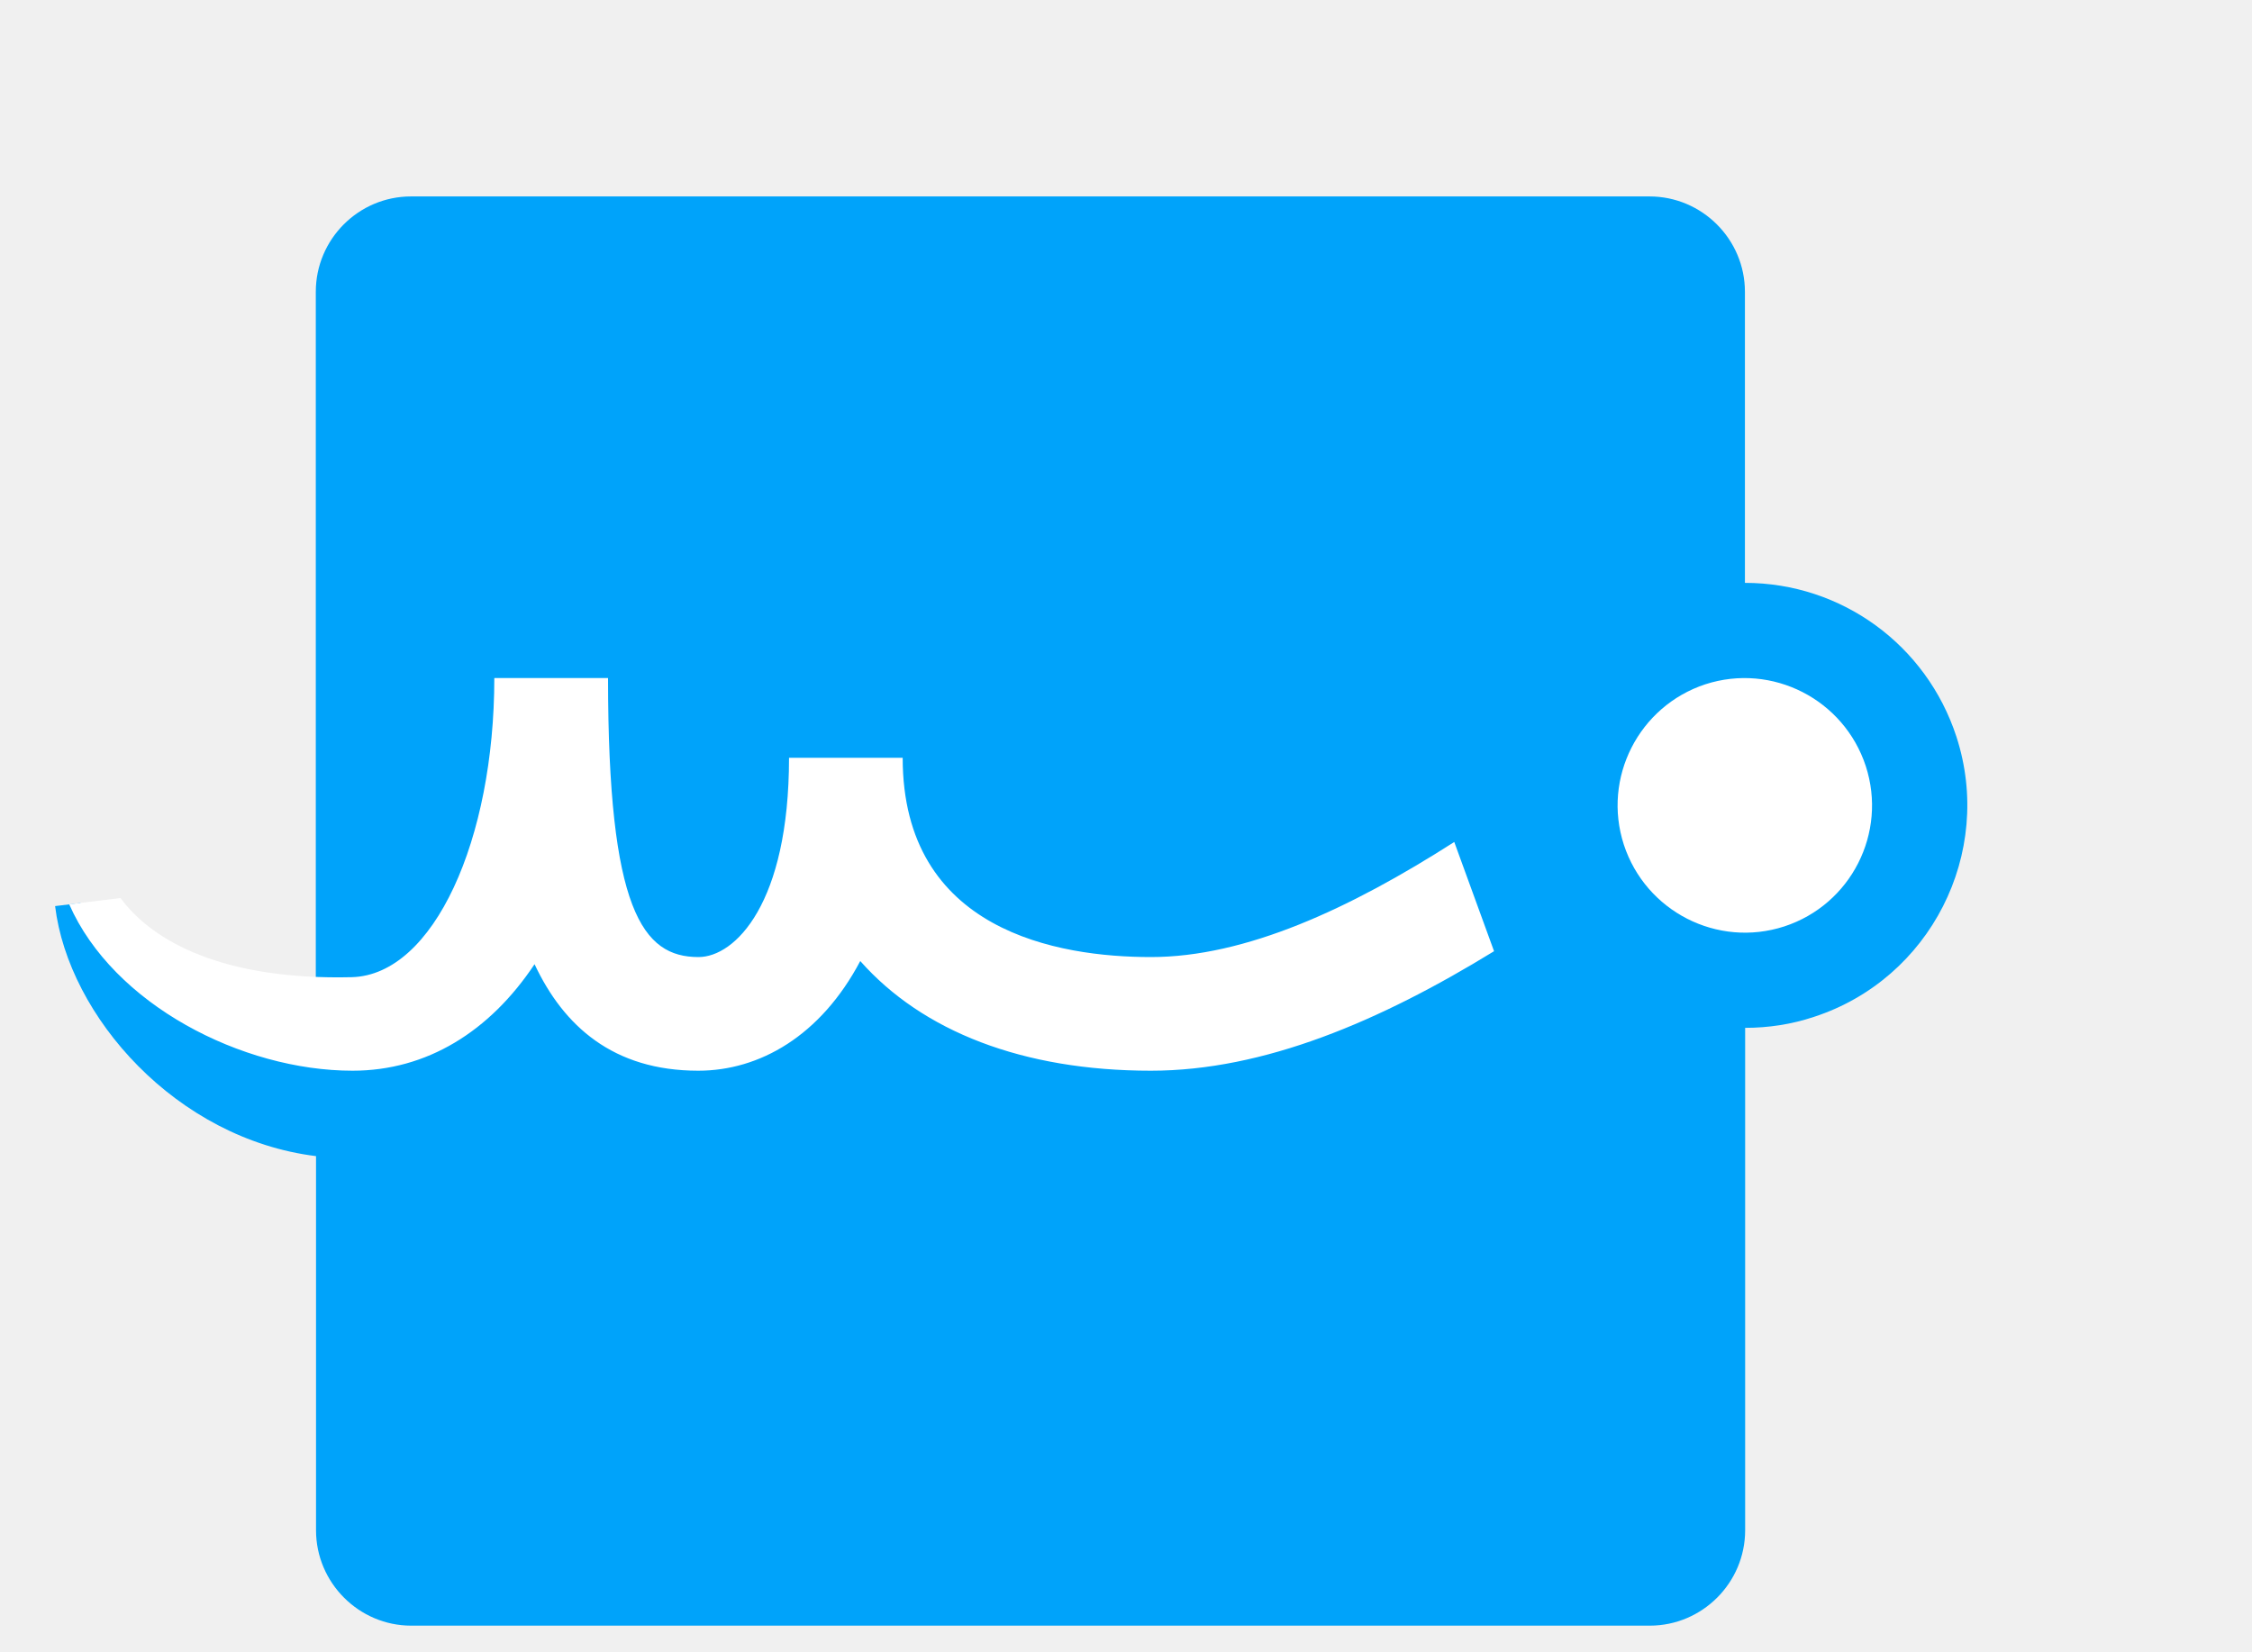
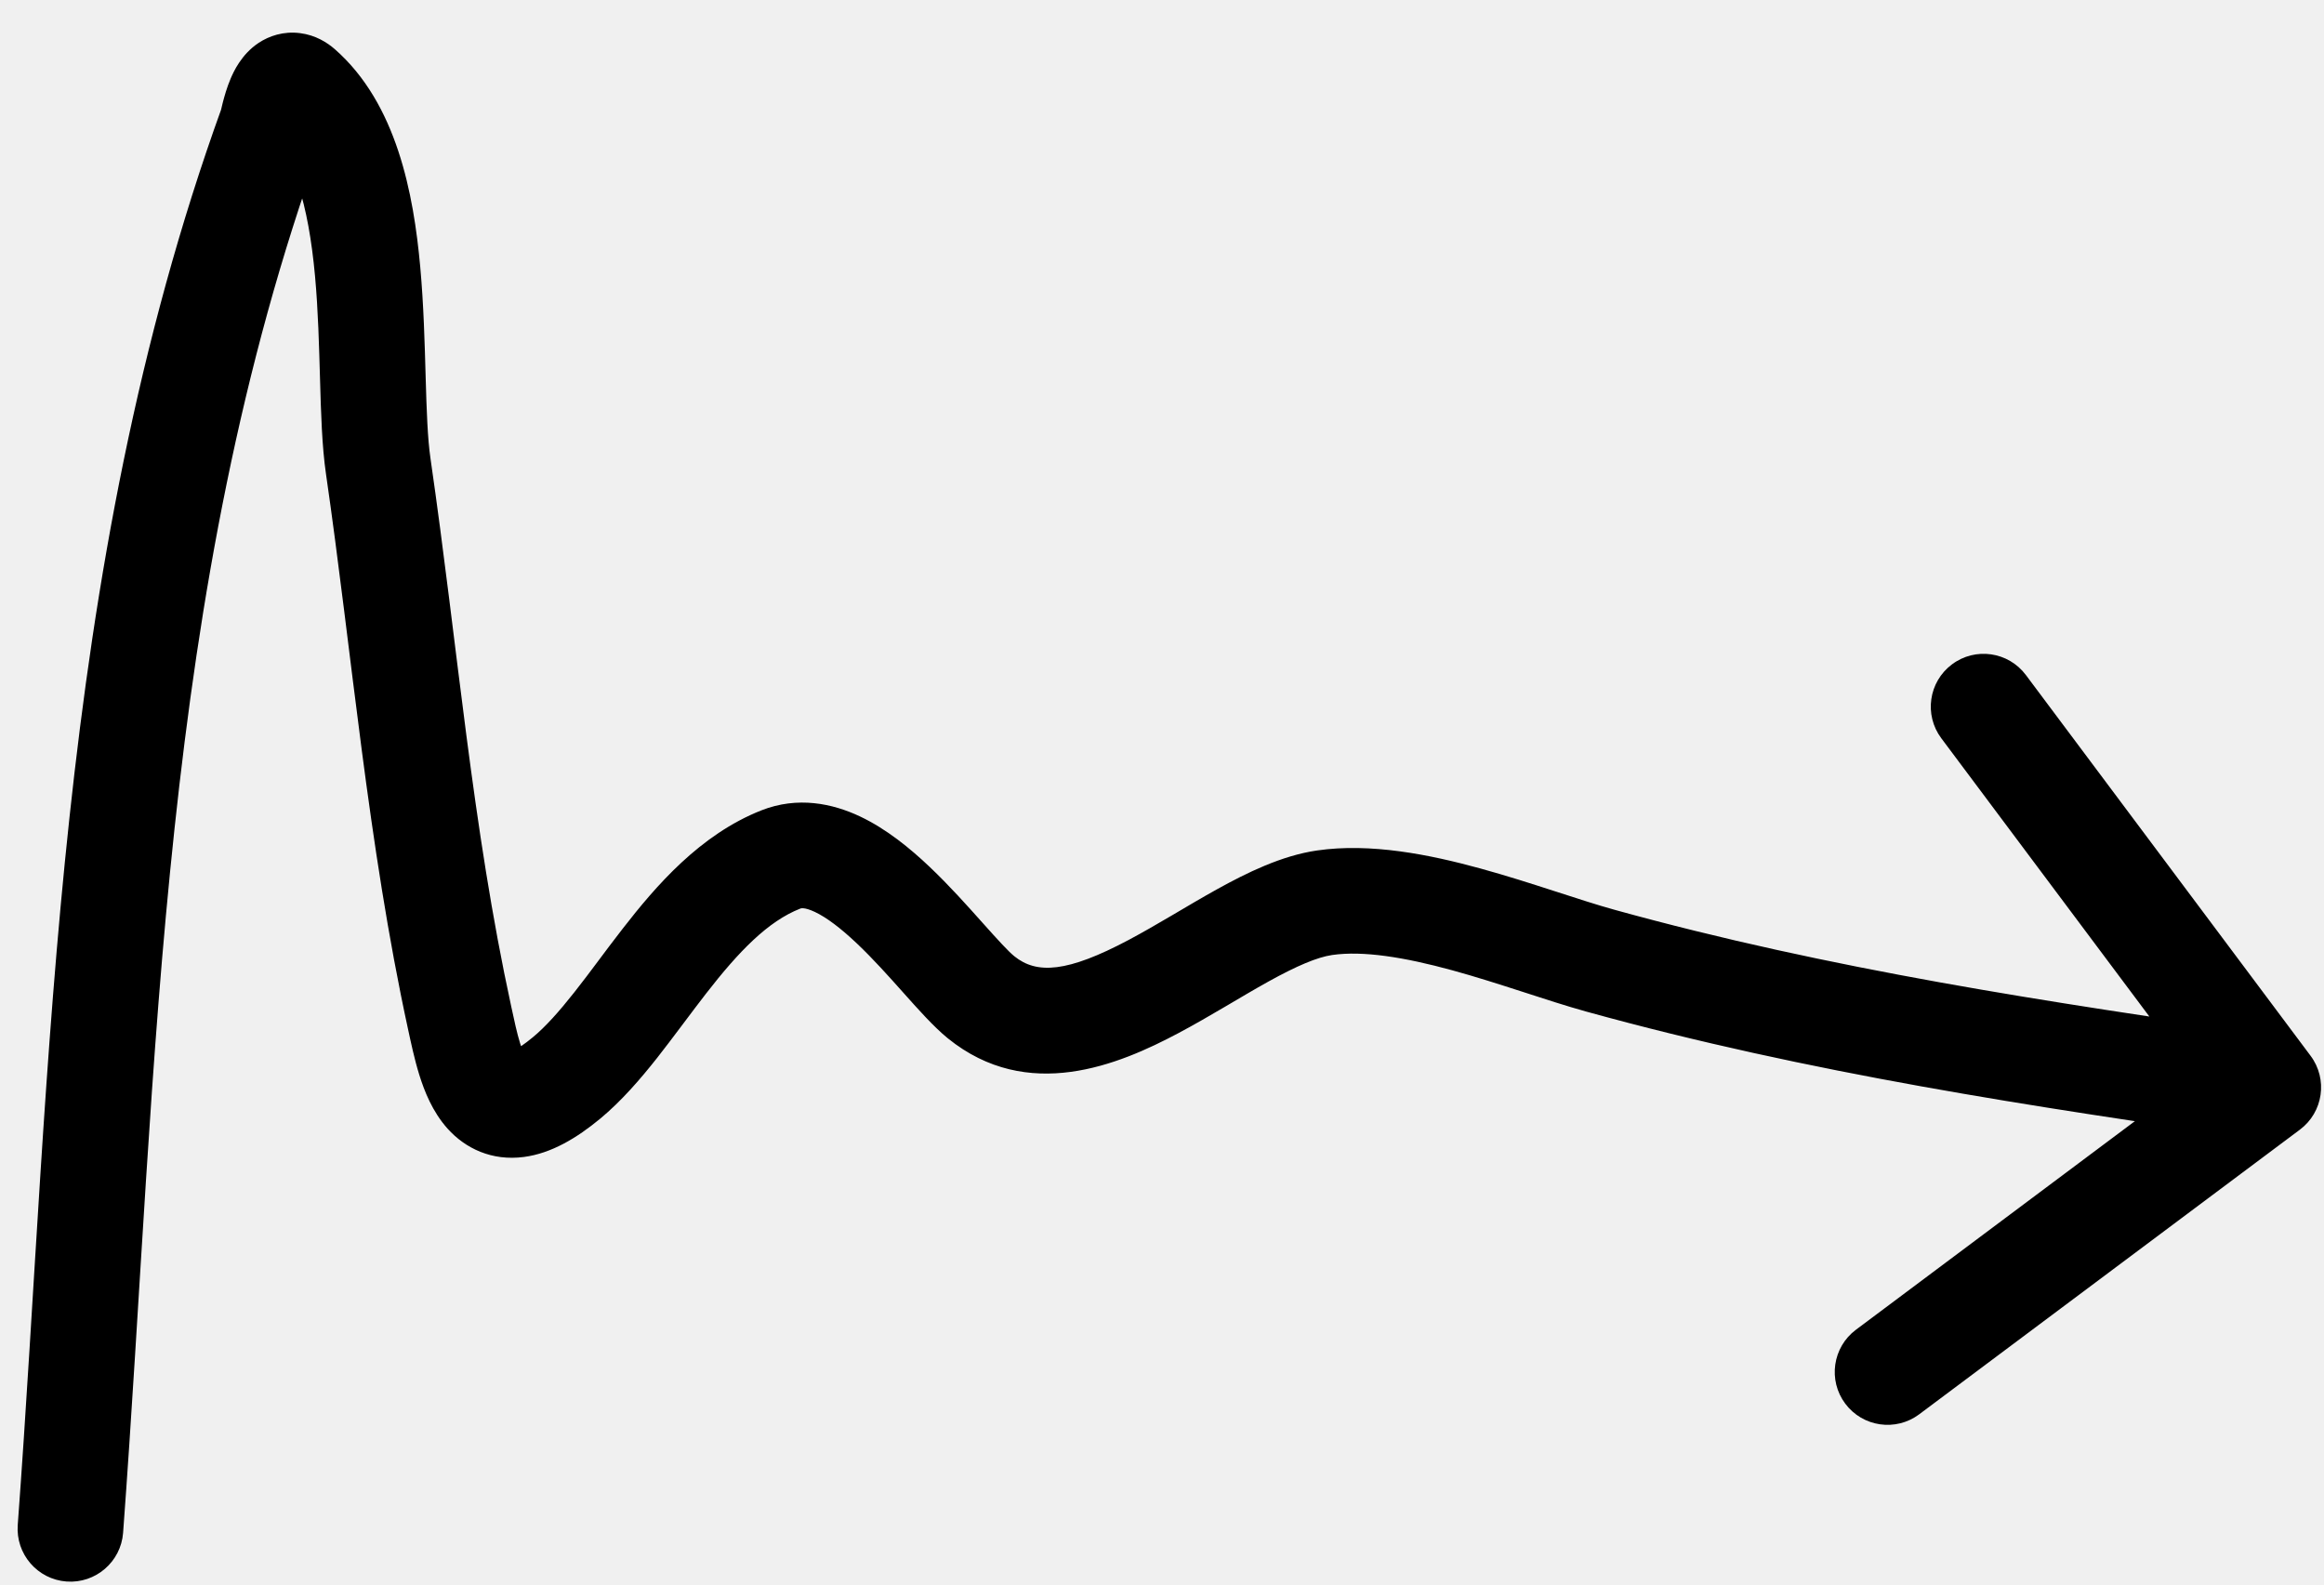
- <svg xmlns="http://www.w3.org/2000/svg" width="30" height="22" fill="none">
-   <path d="M26.063 9.816C25.664 8.59 24.53 7.765 23.245 7.765V3.887C23.245 3.188 22.674 2.617 21.974 2.617H5.475C4.776 2.617 4.207 3.188 4.207 3.887V14.14C3.19 13.914 1.651 13.366 1.071 12.03L0.734 12.071C0.913 13.544 2.35 15.172 4.21 15.402V20.386C4.21 21.086 4.782 21.657 5.478 21.657H21.977C22.677 21.657 23.248 21.086 23.248 20.386V13.693C23.56 13.693 23.867 13.646 24.164 13.547C25.715 13.042 26.566 11.366 26.063 9.816Z" fill="#00A3FA" />
-   <path d="M23.769 12.342C22.879 12.631 21.924 12.143 21.632 11.253C21.343 10.363 21.831 9.408 22.718 9.116C23.608 8.828 24.563 9.316 24.855 10.206C25.144 11.095 24.659 12.051 23.769 12.342Z" fill="white" />
-   <path d="M19.373 11.217C17.977 12.11 16.591 12.75 15.332 12.75C14.097 12.75 12.025 12.405 12.025 10.095H10.511C10.511 12.041 9.79 12.75 9.305 12.75C8.561 12.75 8.1 12.128 8.1 9.033H6.585C6.585 11.184 5.779 12.988 4.687 13.018C3.002 13.059 2.044 12.559 1.606 11.964L0.922 12.047C1.508 13.381 3.225 14.264 4.696 14.264C5.684 14.264 6.523 13.744 7.121 12.845C7.508 13.669 8.169 14.264 9.302 14.264C10.118 14.264 10.933 13.8 11.46 12.803C12.287 13.738 13.623 14.264 15.332 14.264C16.838 14.264 18.385 13.604 19.903 12.672L19.373 11.217Z" fill="white" />
+ <svg xmlns="http://www.w3.org/2000/svg" width="66" height="45" viewBox="0 0 66 45" fill="none">
+   <path d="M0.504 43.306C0.443 44.132 1.063 44.852 1.889 44.913C2.715 44.974 3.435 44.354 3.496 43.528L0.504 43.306ZM7.707 3.576L9.118 4.086L7.707 3.576ZM8.52 2.525L9.509 1.397L8.52 2.525ZM10.741 13.239L9.257 13.454L10.741 13.239ZM13.053 28.904L14.519 28.585L13.053 28.904ZM16.087 30.614L17.044 31.77L16.087 30.614ZM22.174 24.409L22.724 25.804L22.174 24.409ZM27.863 28.322L26.919 29.488L27.863 28.322ZM37.615 25.637L37.831 27.121L37.615 25.637ZM45.454 27.283L45.054 28.729L45.454 27.283ZM65.315 32.081C65.979 31.585 66.115 30.645 65.618 29.982L57.534 19.17C57.038 18.506 56.098 18.37 55.435 18.867C54.771 19.363 54.636 20.303 55.132 20.966L62.318 30.577L52.707 37.763C52.044 38.259 51.908 39.199 52.404 39.862C52.9 40.526 53.84 40.661 54.503 40.165L65.315 32.081ZM3.496 43.528C4.493 30.081 4.518 16.808 9.118 4.086L6.296 3.066C1.516 16.289 1.479 30.159 0.504 43.306L3.496 43.528ZM9.118 4.086C9.147 4.005 9.166 3.931 9.171 3.911C9.18 3.878 9.188 3.844 9.194 3.819C9.208 3.762 9.219 3.713 9.234 3.656C9.265 3.536 9.292 3.452 9.312 3.405C9.321 3.383 9.315 3.402 9.287 3.444C9.265 3.478 9.179 3.602 9.004 3.718C8.803 3.851 8.499 3.962 8.143 3.917C7.815 3.875 7.61 3.722 7.531 3.653L9.509 1.397C9.295 1.21 8.965 0.997 8.522 0.941C8.05 0.88 7.64 1.022 7.342 1.22C6.852 1.546 6.631 2.043 6.551 2.23C6.442 2.486 6.371 2.744 6.328 2.909C6.306 2.995 6.288 3.074 6.277 3.119C6.254 3.213 6.267 3.147 6.296 3.066L9.118 4.086ZM7.531 3.653C8.319 4.344 8.759 5.782 8.947 7.846C9.036 8.822 9.061 9.817 9.089 10.786C9.115 11.716 9.144 12.678 9.257 13.454L12.226 13.024C12.143 12.454 12.116 11.681 12.088 10.7C12.061 9.757 12.033 8.661 11.934 7.575C11.747 5.514 11.271 2.942 9.509 1.397L7.531 3.653ZM9.257 13.454C9.993 18.533 10.447 23.982 11.587 29.223L14.519 28.585C13.406 23.471 13 18.362 12.226 13.024L9.257 13.454ZM11.587 29.223C11.664 29.576 11.766 30.071 11.91 30.532C12.048 30.973 12.277 31.569 12.711 32.052C13.217 32.615 13.968 32.977 14.881 32.856C15.66 32.753 16.382 32.317 17.044 31.77L15.131 29.458C14.898 29.651 14.724 29.764 14.606 29.826C14.486 29.89 14.451 29.887 14.486 29.882C14.534 29.876 14.634 29.876 14.752 29.923C14.864 29.967 14.925 30.028 14.943 30.047C14.955 30.061 14.936 30.043 14.898 29.965C14.861 29.888 14.819 29.781 14.773 29.637C14.679 29.334 14.608 28.995 14.519 28.585L11.587 29.223ZM17.044 31.77C17.652 31.266 18.187 30.643 18.661 30.044C19.077 29.517 19.661 28.718 20.047 28.222C20.989 27.008 21.811 26.164 22.724 25.804L21.623 23.013C19.88 23.701 18.628 25.157 17.677 26.382C17.115 27.106 16.798 27.562 16.306 28.185C15.871 28.736 15.492 29.159 15.131 29.458L17.044 31.77ZM22.724 25.804C22.735 25.799 22.832 25.752 23.142 25.898C23.47 26.053 23.872 26.354 24.337 26.795C24.793 27.227 25.231 27.717 25.662 28.2C26.048 28.632 26.513 29.159 26.919 29.488L28.806 27.156C28.636 27.018 28.362 26.719 27.9 26.202C27.483 25.735 26.962 25.15 26.401 24.618C25.849 24.094 25.175 23.54 24.422 23.185C23.649 22.82 22.657 22.606 21.623 23.013L22.724 25.804ZM26.919 29.488C29.187 31.323 31.772 30.24 33.463 29.341C33.924 29.096 34.378 28.832 34.803 28.582C35.237 28.326 35.635 28.09 36.024 27.874C36.833 27.426 37.41 27.183 37.831 27.121L37.399 24.153C36.394 24.299 35.403 24.789 34.57 25.25C34.138 25.489 33.696 25.752 33.282 25.996C32.858 26.245 32.453 26.48 32.055 26.692C30.309 27.62 29.444 27.672 28.806 27.156L26.919 29.488ZM37.831 27.121C38.708 26.994 39.881 27.182 41.243 27.555C41.903 27.736 42.562 27.947 43.209 28.156C43.841 28.361 44.484 28.571 45.054 28.729L45.853 25.837C45.361 25.701 44.793 25.516 44.132 25.302C43.486 25.093 42.769 24.863 42.036 24.662C40.611 24.271 38.928 23.93 37.399 24.153L37.831 27.121ZM45.054 28.729C51.382 30.479 57.678 31.423 64.203 32.364L64.632 29.395C58.094 28.451 51.974 27.53 45.853 25.837L45.054 28.729Z" fill="black" />
</svg>
